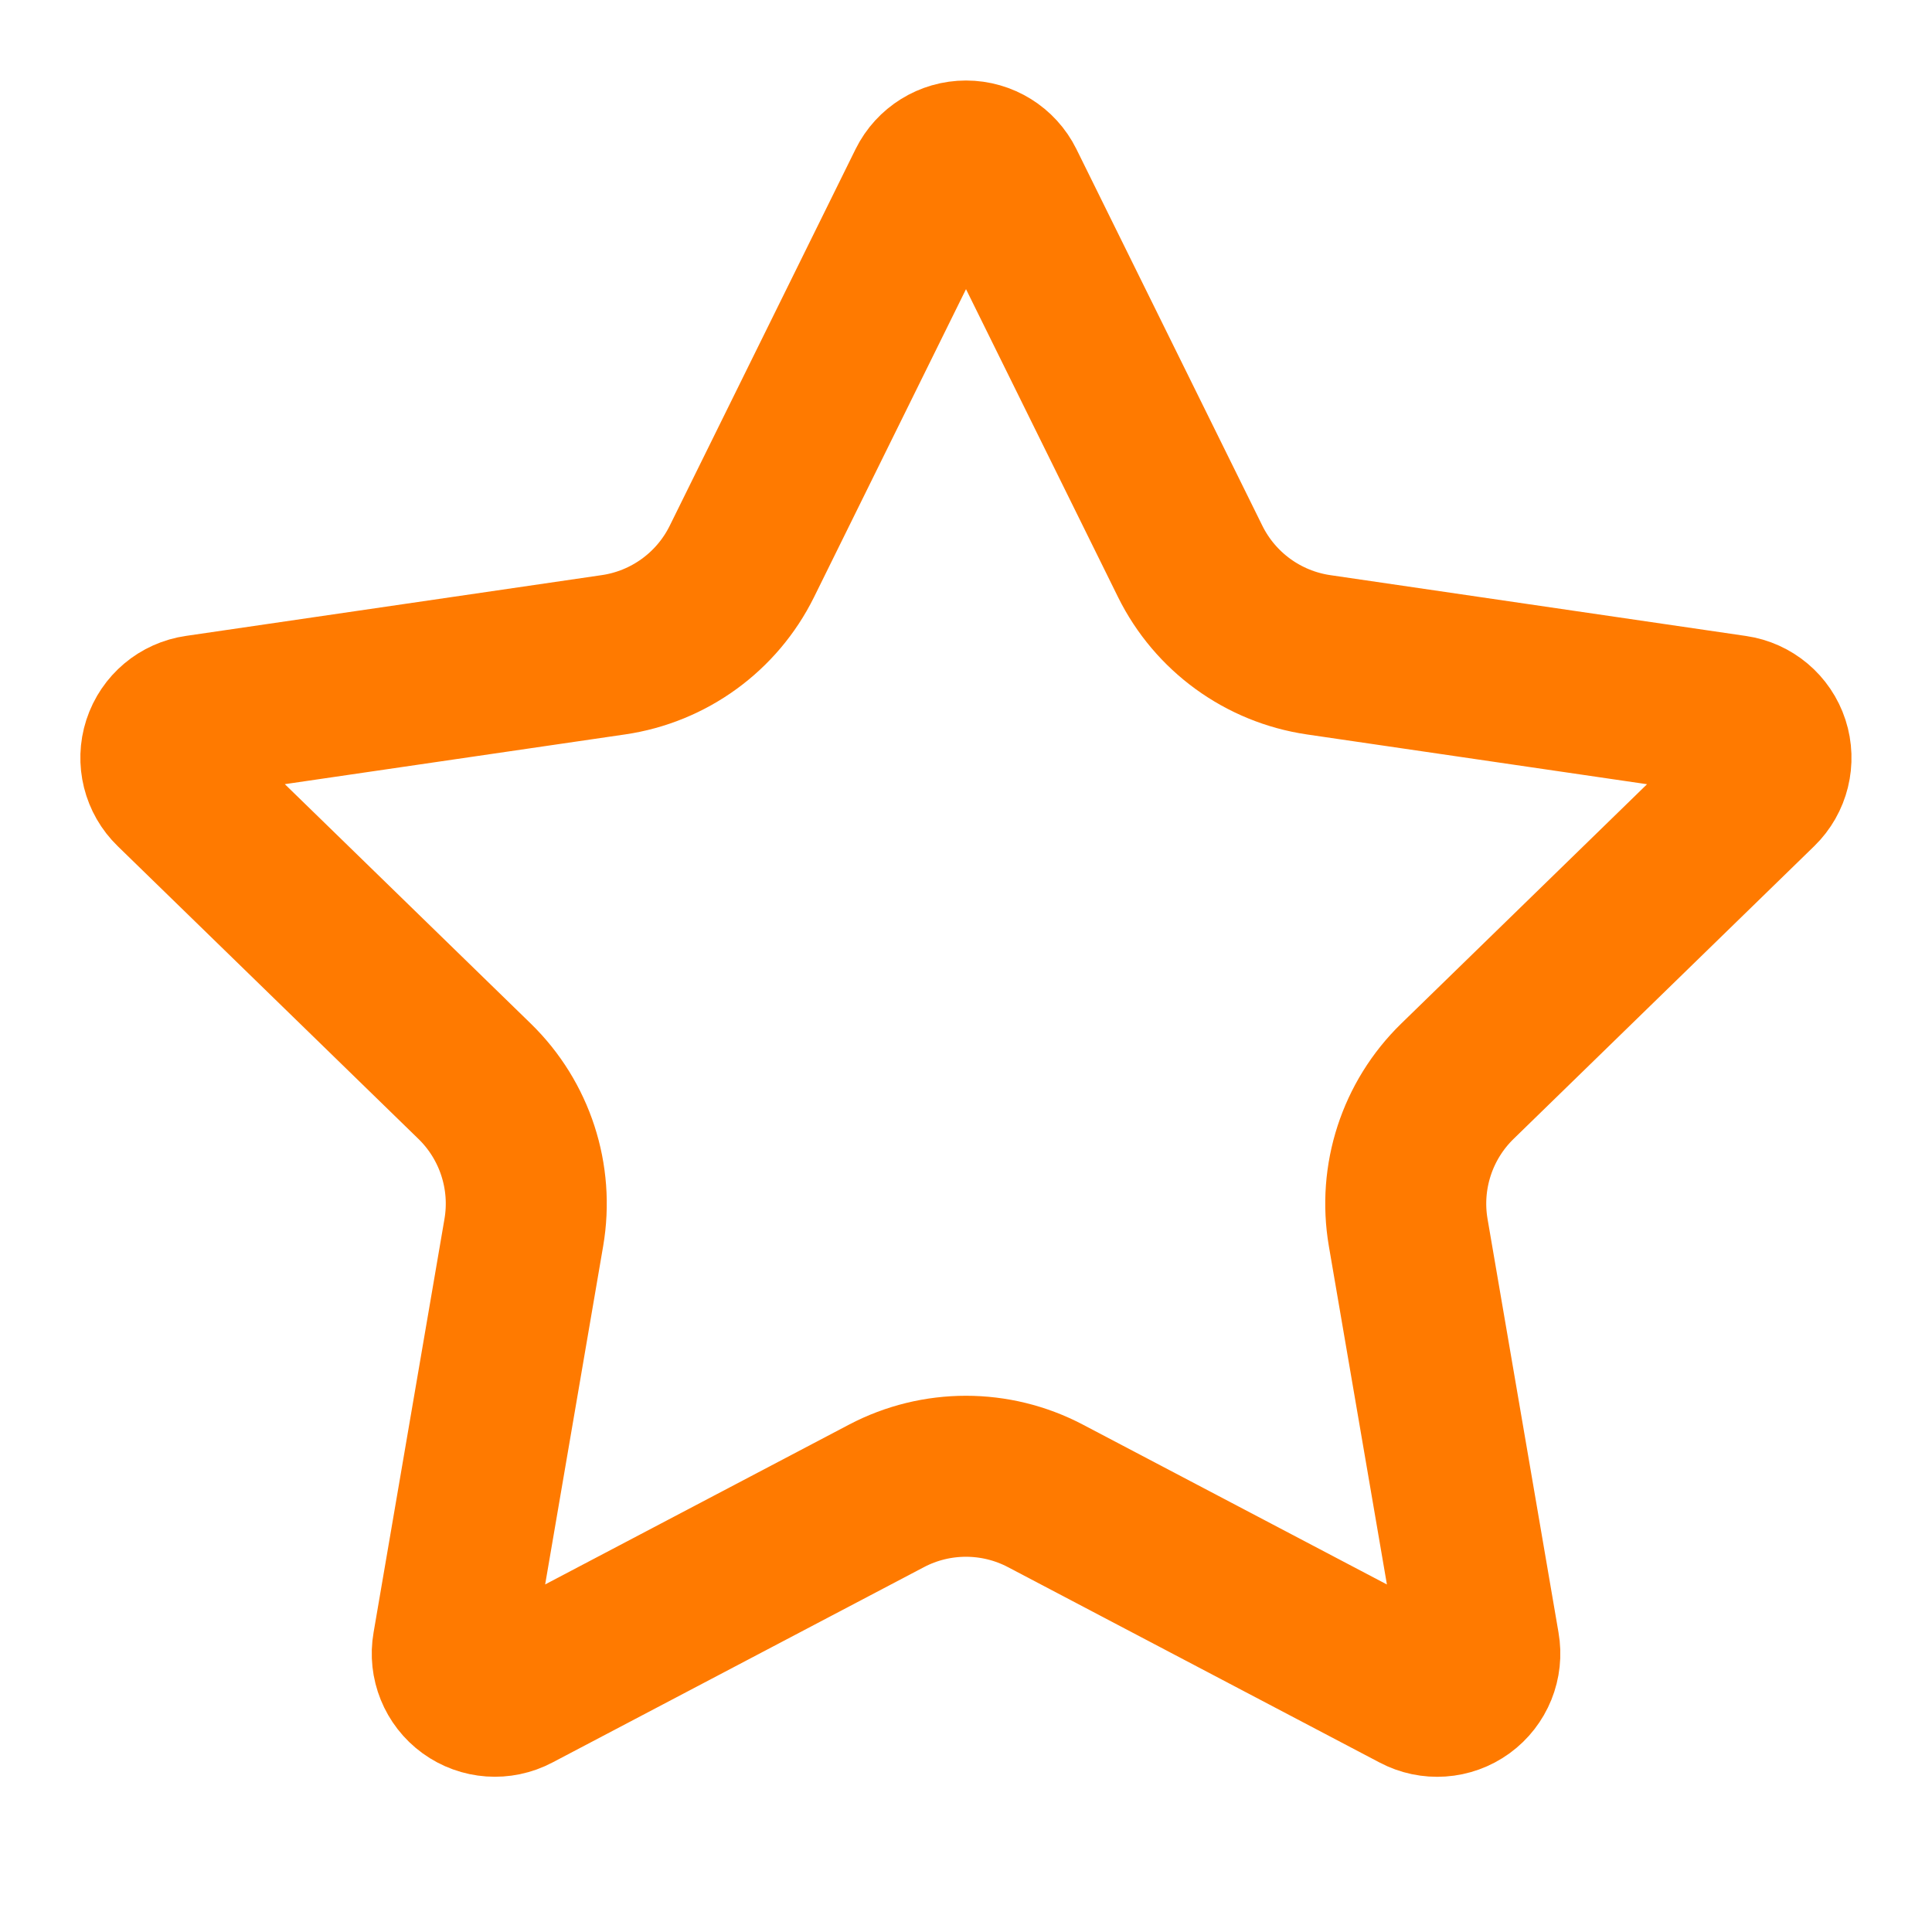
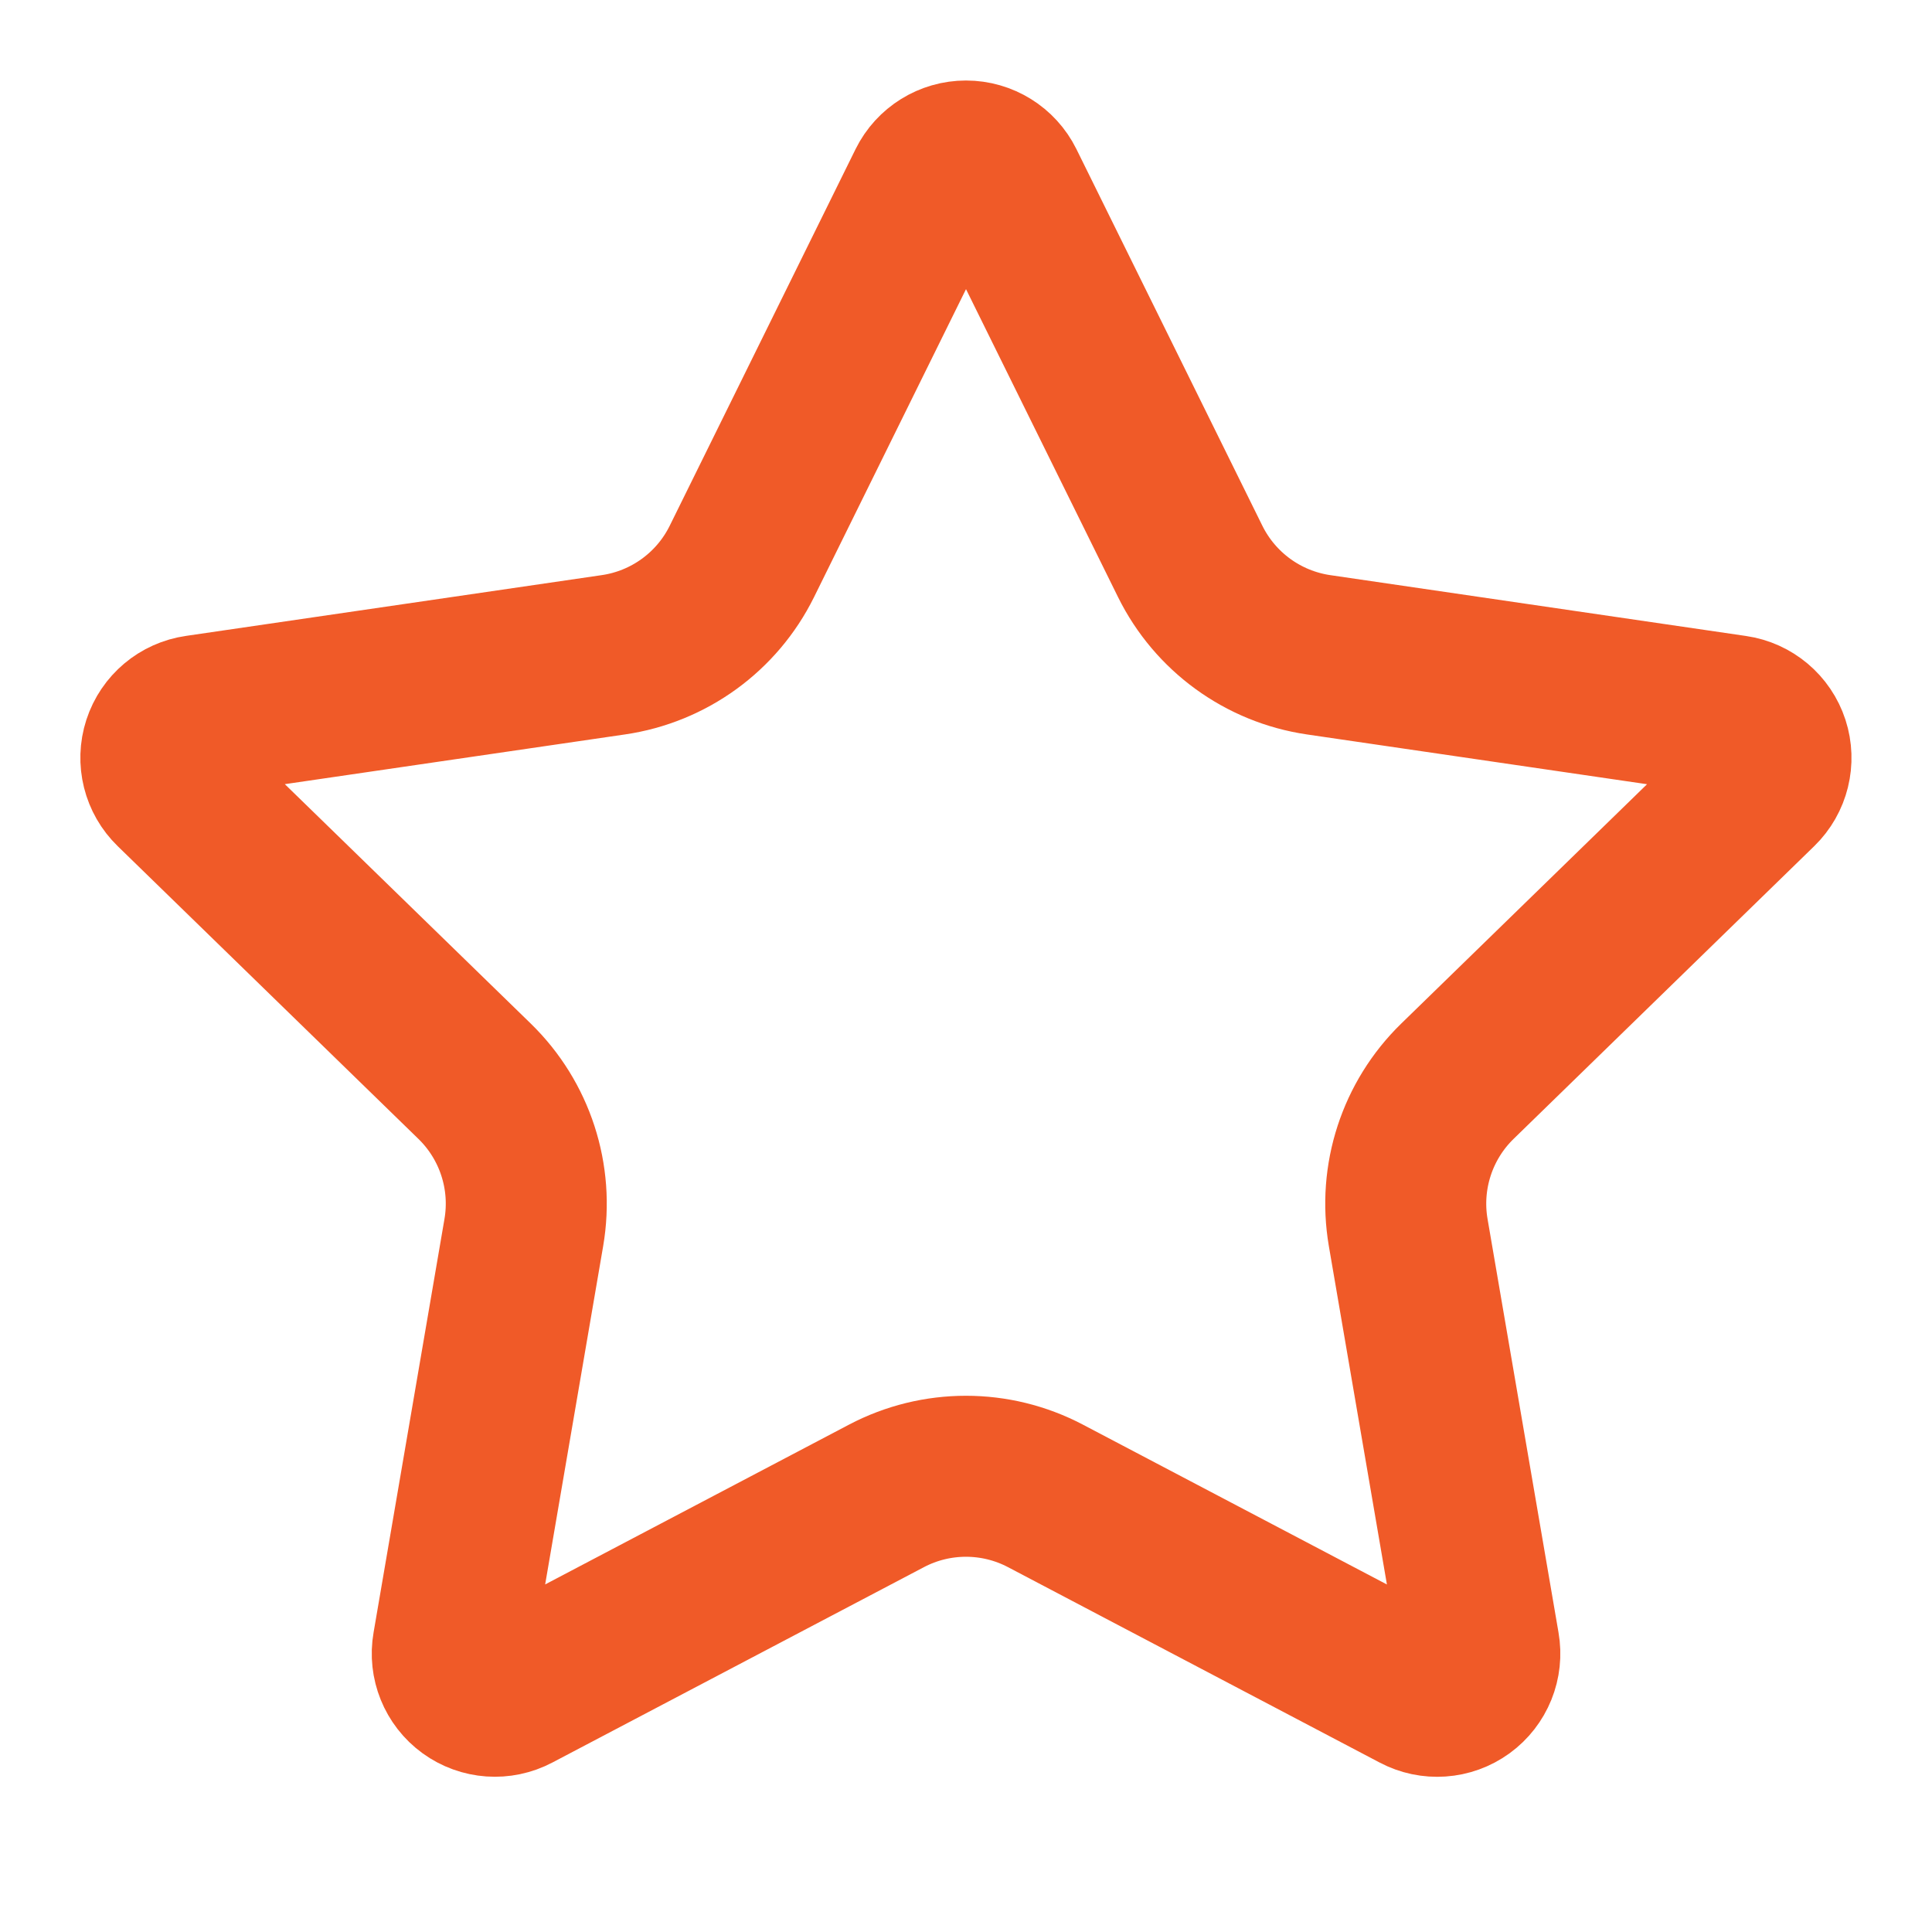
- <svg xmlns="http://www.w3.org/2000/svg" class="lucide lucide-star" width="24" height="24" viewBox="0 0 24 24" fill="none" stroke="#FF7A00" stroke-width="2" stroke-linecap="round" stroke-linejoin="round">
+ <svg xmlns="http://www.w3.org/2000/svg" class="lucide lucide-star" width="24" height="24" viewBox="0 0 24 24" fill="none" stroke="#F05A28" stroke-width="2" stroke-linecap="round" stroke-linejoin="round">
  <path d="M11.525 2.295a.53.53 0 0 1 .95 0l2.31 4.679a2.123 2.123 0 0 0 1.595 1.16l5.166.756a.53.53 0 0 1 .294.904l-3.736 3.638a2.123 2.123 0 0 0-.611 1.878l.882 5.14a.53.53 0 0 1-.771.56l-4.618-2.428a2.122 2.122 0 0 0-1.973 0L6.396 21.01a.53.53 0 0 1-.77-.56l.881-5.139a2.122 2.122 0 0 0-.611-1.879L2.16 9.795a.53.53 0 0 1 .294-.906l5.165-.755a2.122 2.122 0 0 0 1.597-1.16z" />
</svg>
